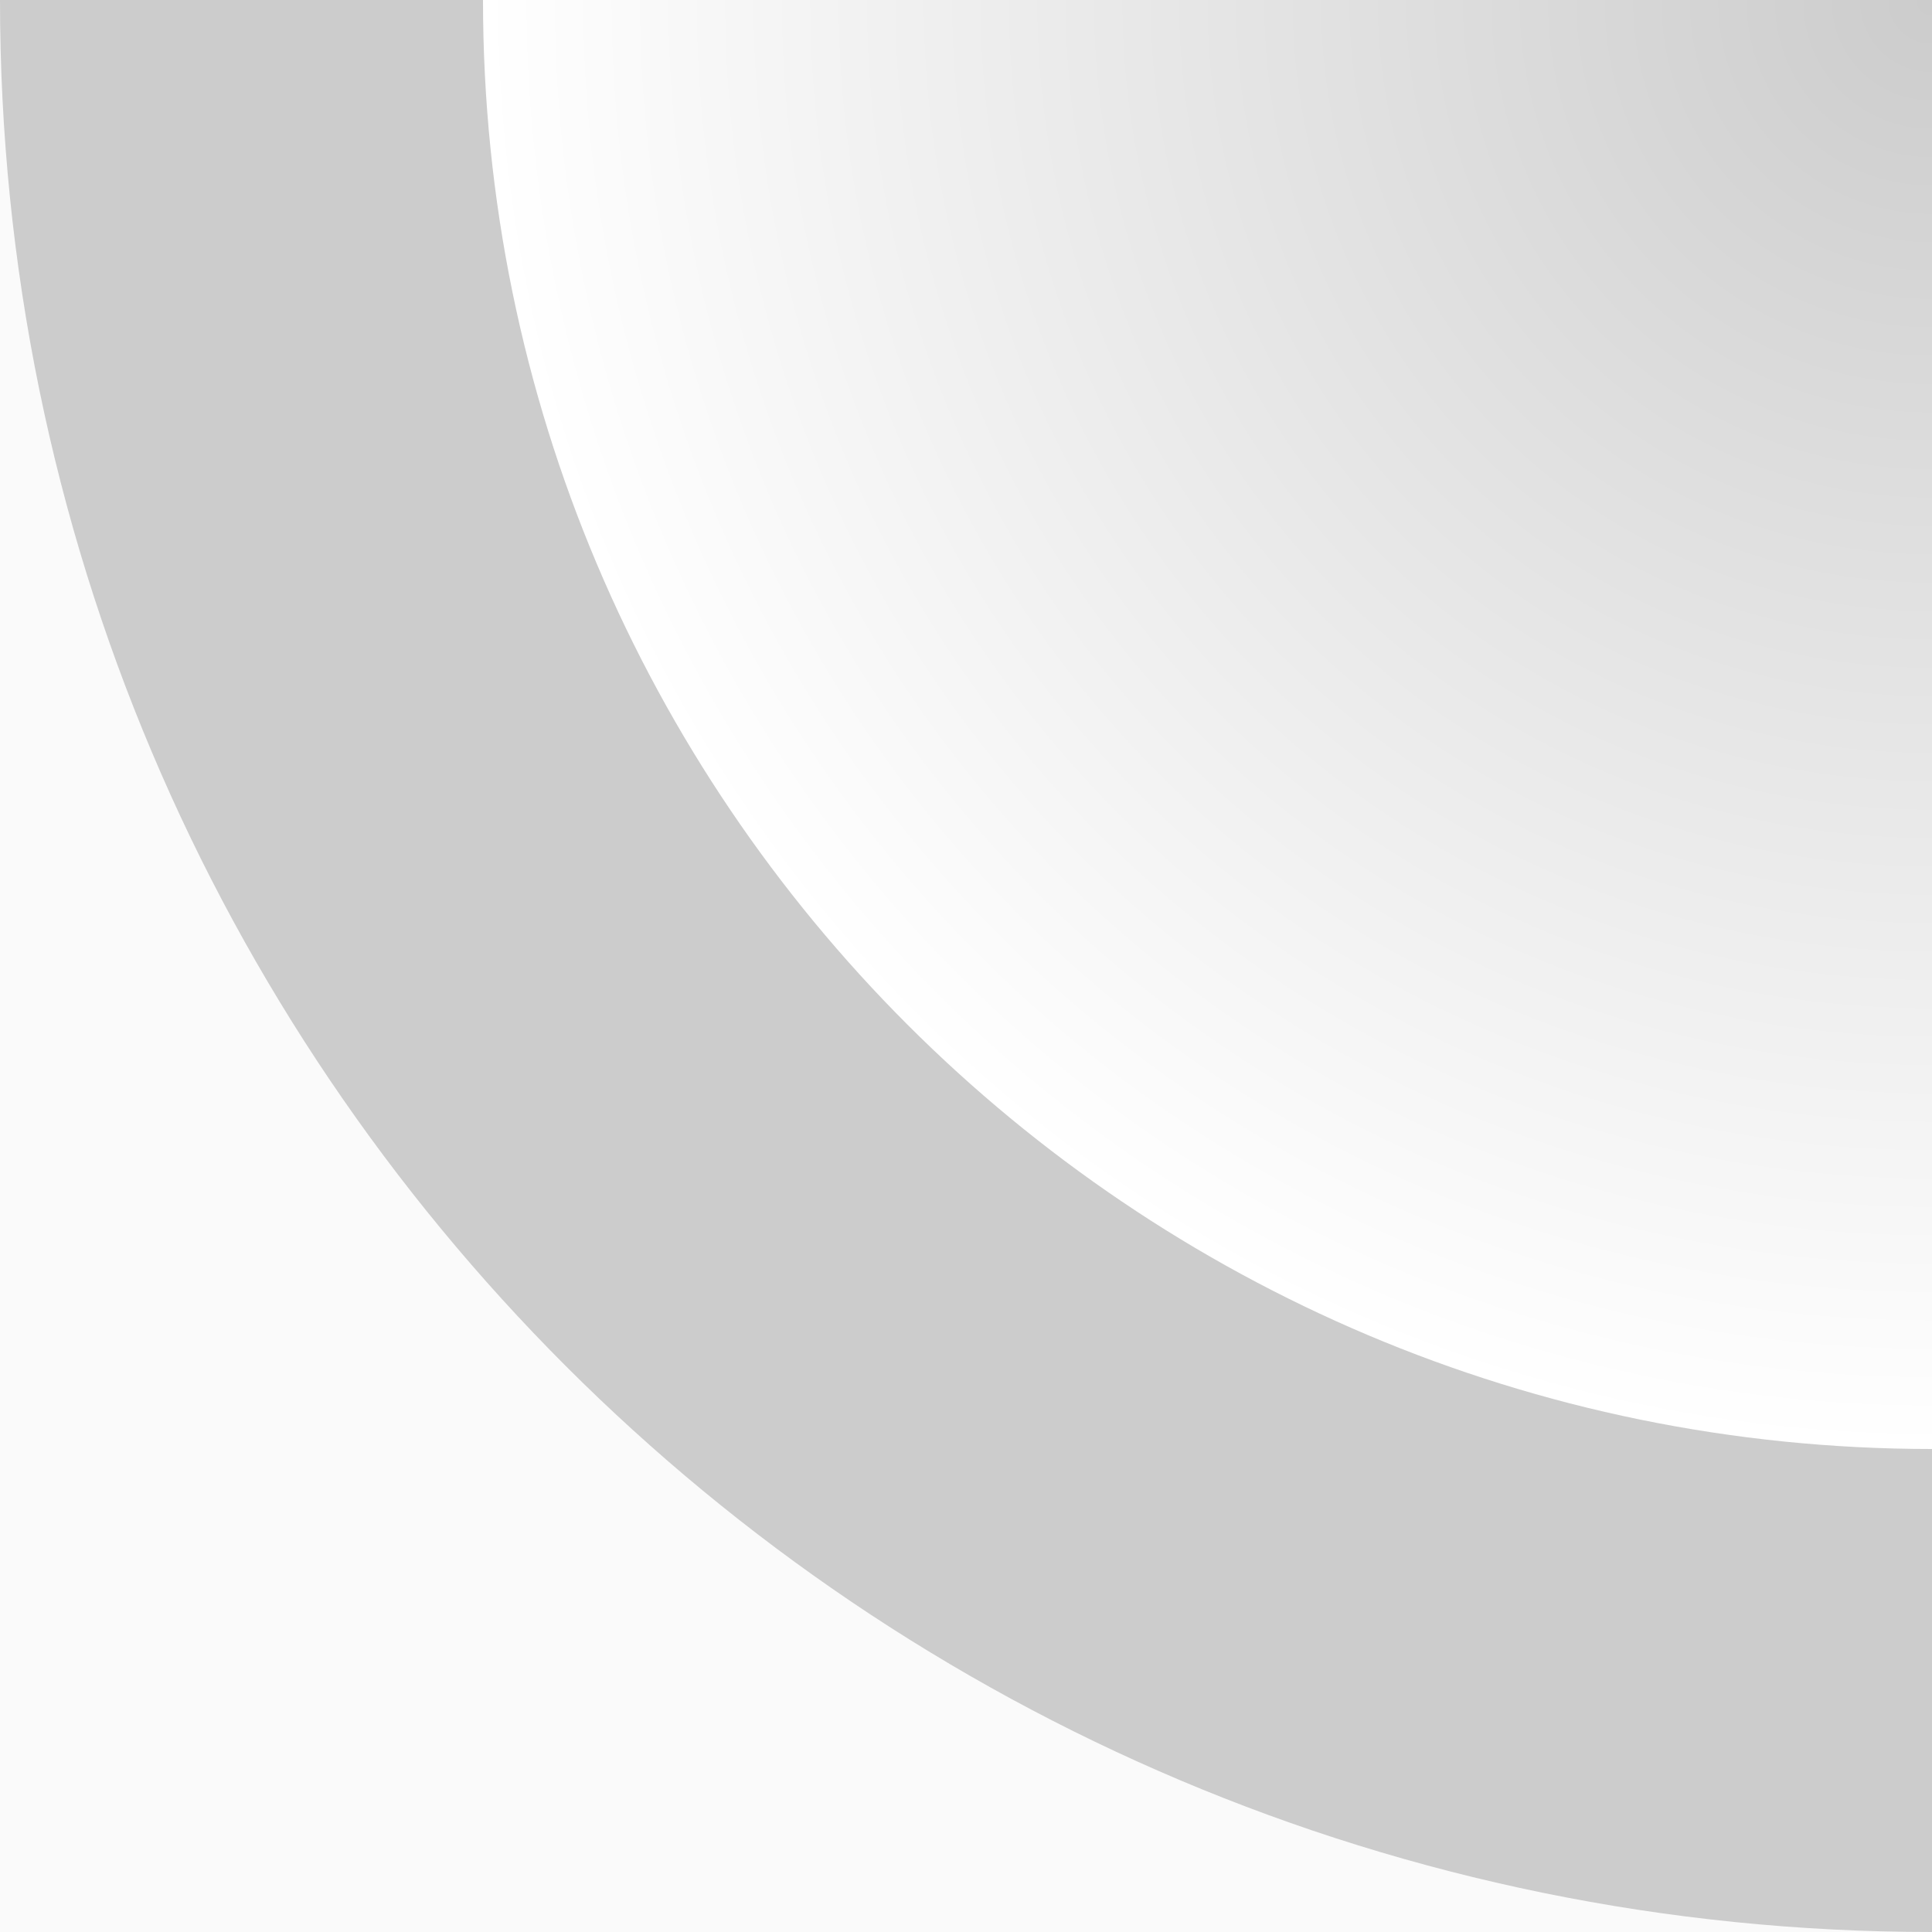
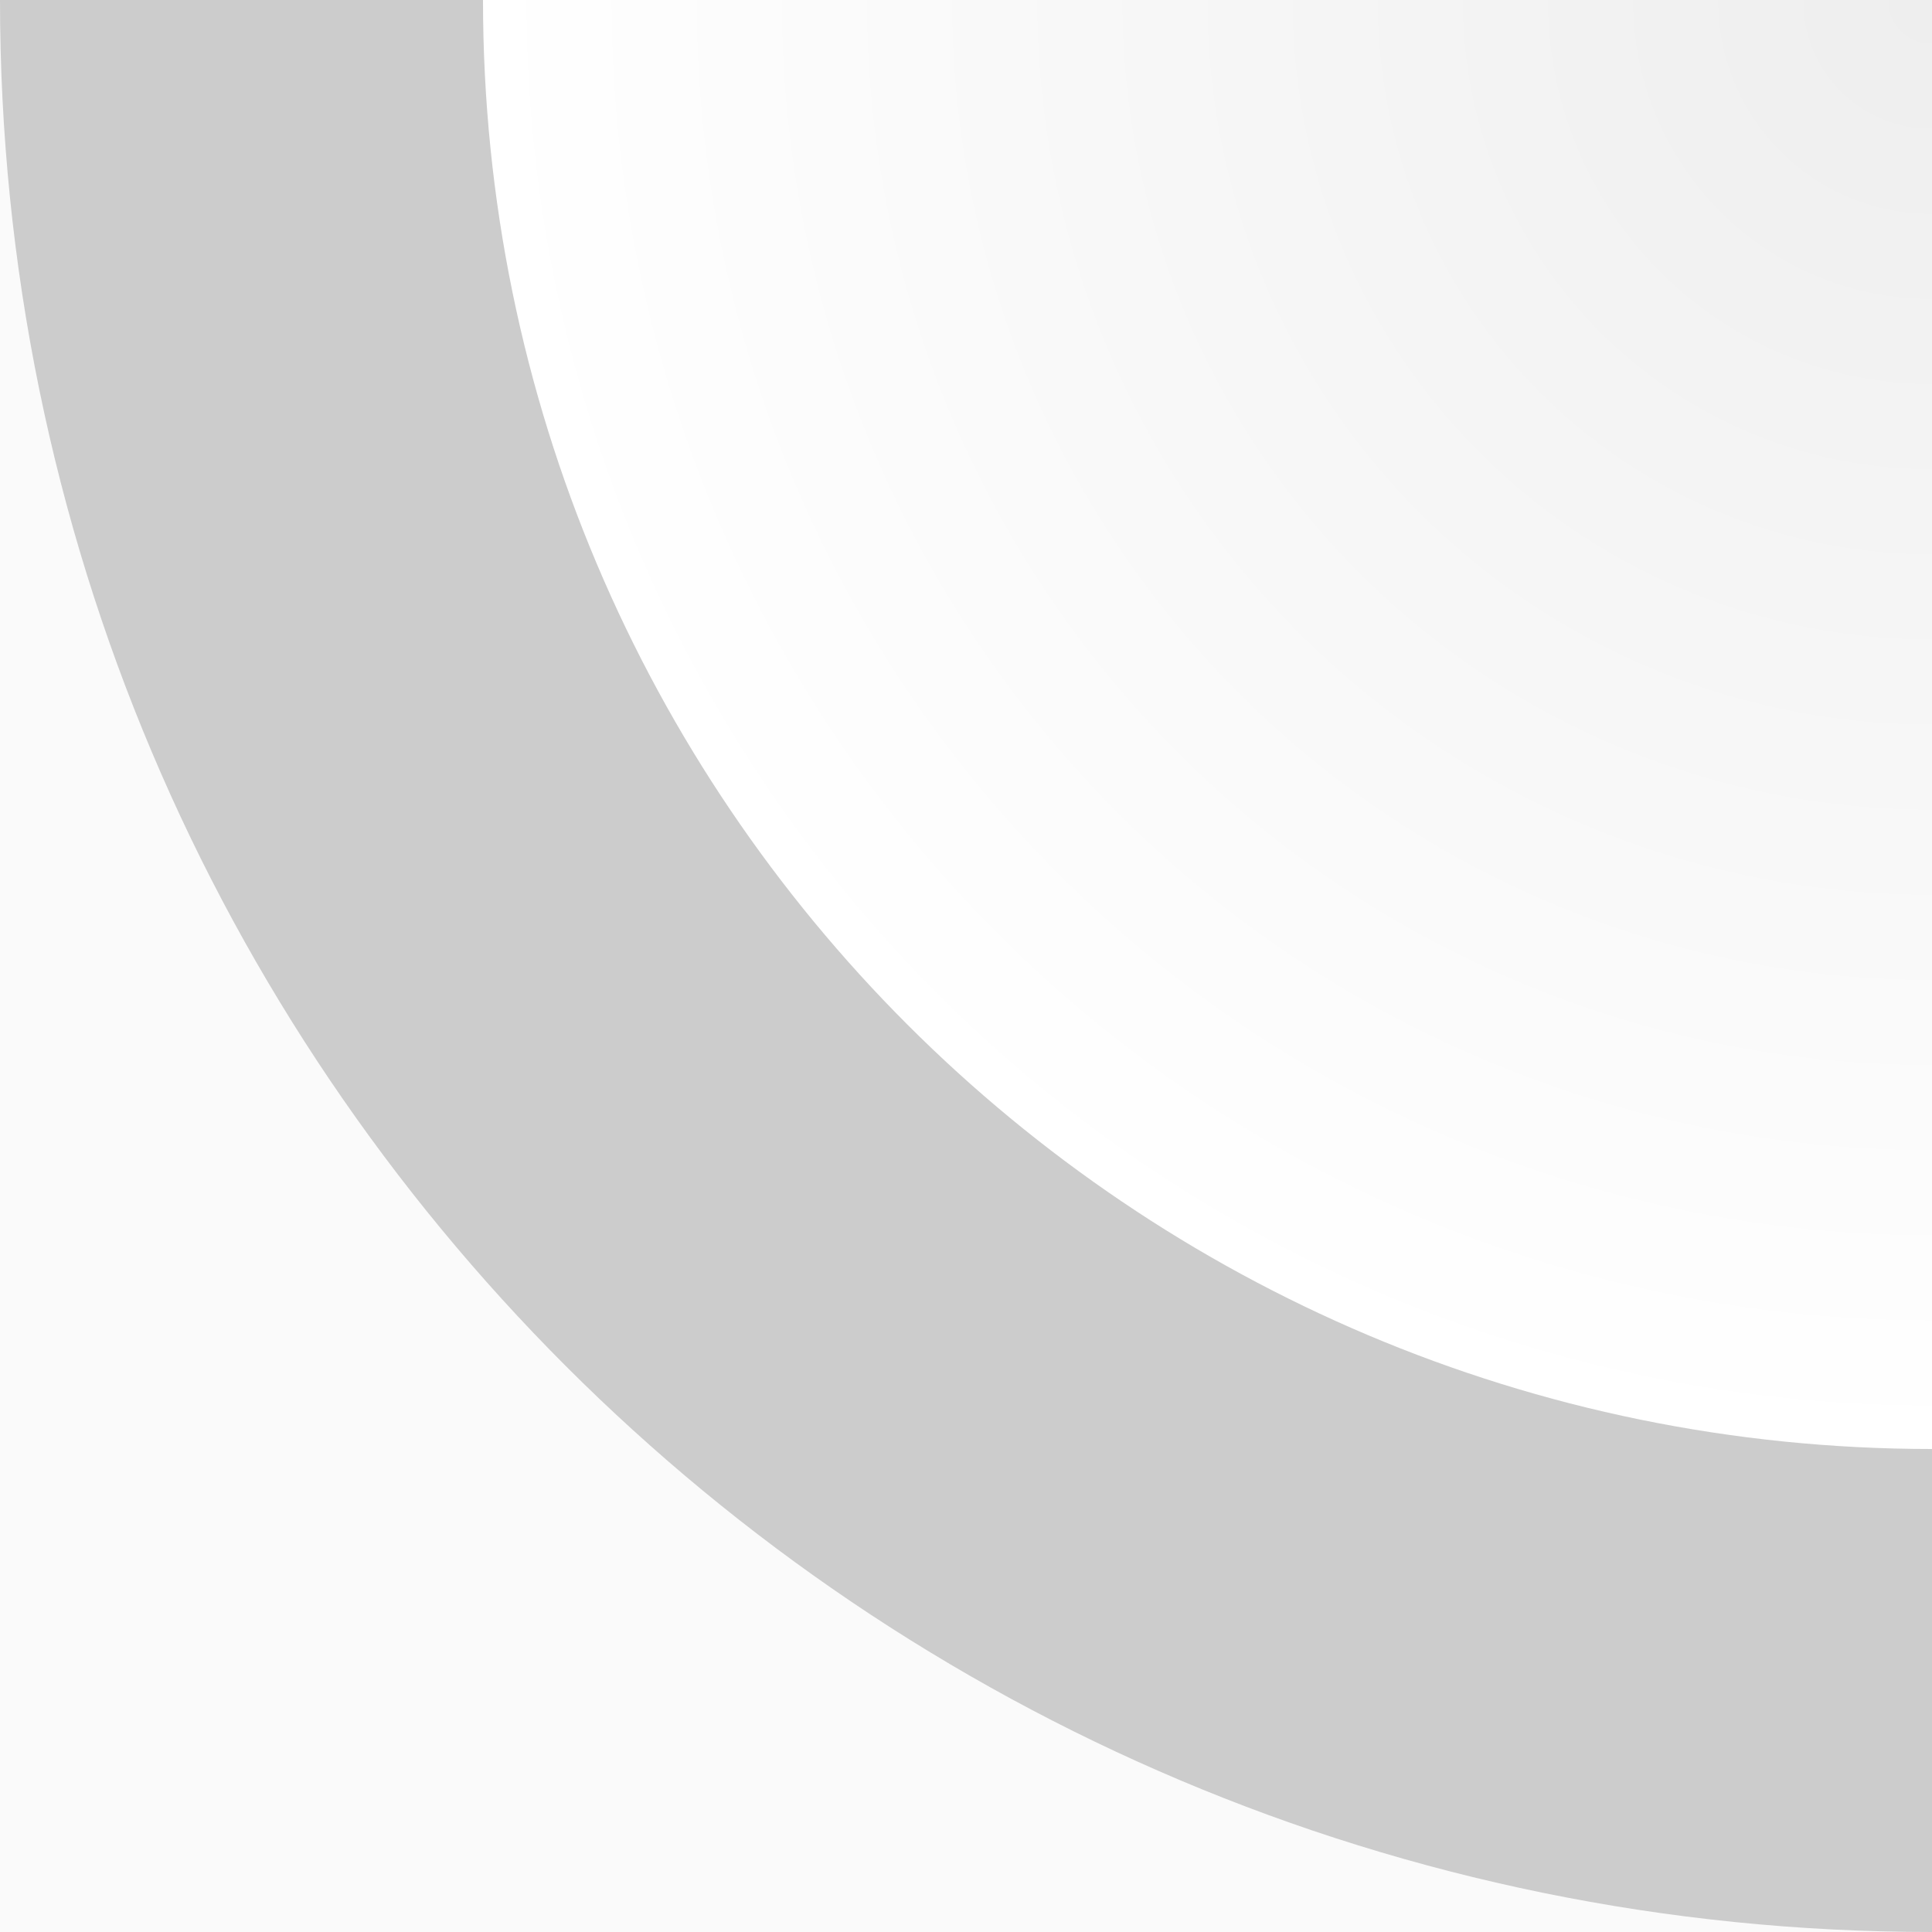
<svg xmlns="http://www.w3.org/2000/svg" xmlns:xlink="http://www.w3.org/1999/xlink" width="4" height="4" id="svg3191" version="1.0">
  <defs id="defs3193">
    <linearGradient id="linearGradient3716">
-       <stop style="stop-color:#ffffff;stop-opacity:0;" offset="0" id="stop3718" />
+       <stop style="stop-color:#eeeeee;stop-opacity:1;" offset="0" id="stop3718" />
      <stop style="stop-color:#ffffff;stop-opacity:1;" offset="1" id="stop3720" />
    </linearGradient>
    <radialGradient xlink:href="#linearGradient3716" id="radialGradient3722" cx="4" cy="4" fx="4" fy="4" r="3" gradientUnits="userSpaceOnUse" gradientTransform="matrix(0,-1,1,0,0,8)" />
    <radialGradient xlink:href="#linearGradient3716" id="radialGradient3728" gradientUnits="userSpaceOnUse" gradientTransform="matrix(0,-1,1,0,0,8)" cx="4" cy="4" fx="4" fy="4" r="3" />
    <linearGradient xlink:href="#linearGradient3716" id="linearGradient3740" x1="4" y1="299" x2="1" y2="299" gradientUnits="userSpaceOnUse" gradientTransform="matrix(1,0,0,148,0,-44100)" />
    <radialGradient xlink:href="#linearGradient3716" id="radialGradient2393" gradientUnits="userSpaceOnUse" gradientTransform="matrix(0,-1,1,0,0,8)" cx="4" cy="4" fx="4" fy="4" r="3" />
  </defs>
  <g id="layer1">
    <rect style="fill:#fafafa;fill-opacity:1;stroke:none;stroke-width:0;stroke-linejoin:miter;stroke-miterlimit:4;stroke-dasharray:none;stroke-opacity:1" id="rect2399" width="4" height="4" x="0" y="0" />
    <path style="fill:#cccccc;fill-opacity:1;stroke:none;stroke-width:0;stroke-linejoin:miter;stroke-miterlimit:4;stroke-dasharray:none;stroke-opacity:0.502" id="path3203" d="M 8,4 A 4,4 0 0 1 4,8 L 4,4 z" transform="matrix(0,1,-1,0,8,-4)" />
    <path style="fill:url(#radialGradient2393);fill-opacity:1;stroke:none;stroke-width:0;stroke-linejoin:miter;stroke-miterlimit:4;stroke-dasharray:none;stroke-opacity:0.502" id="path3714" d="M 7,4 A 3,3 0 0 1 4,7 L 4,4 z" transform="matrix(0,1,-1,0,8,-4)" />
  </g>
</svg>
